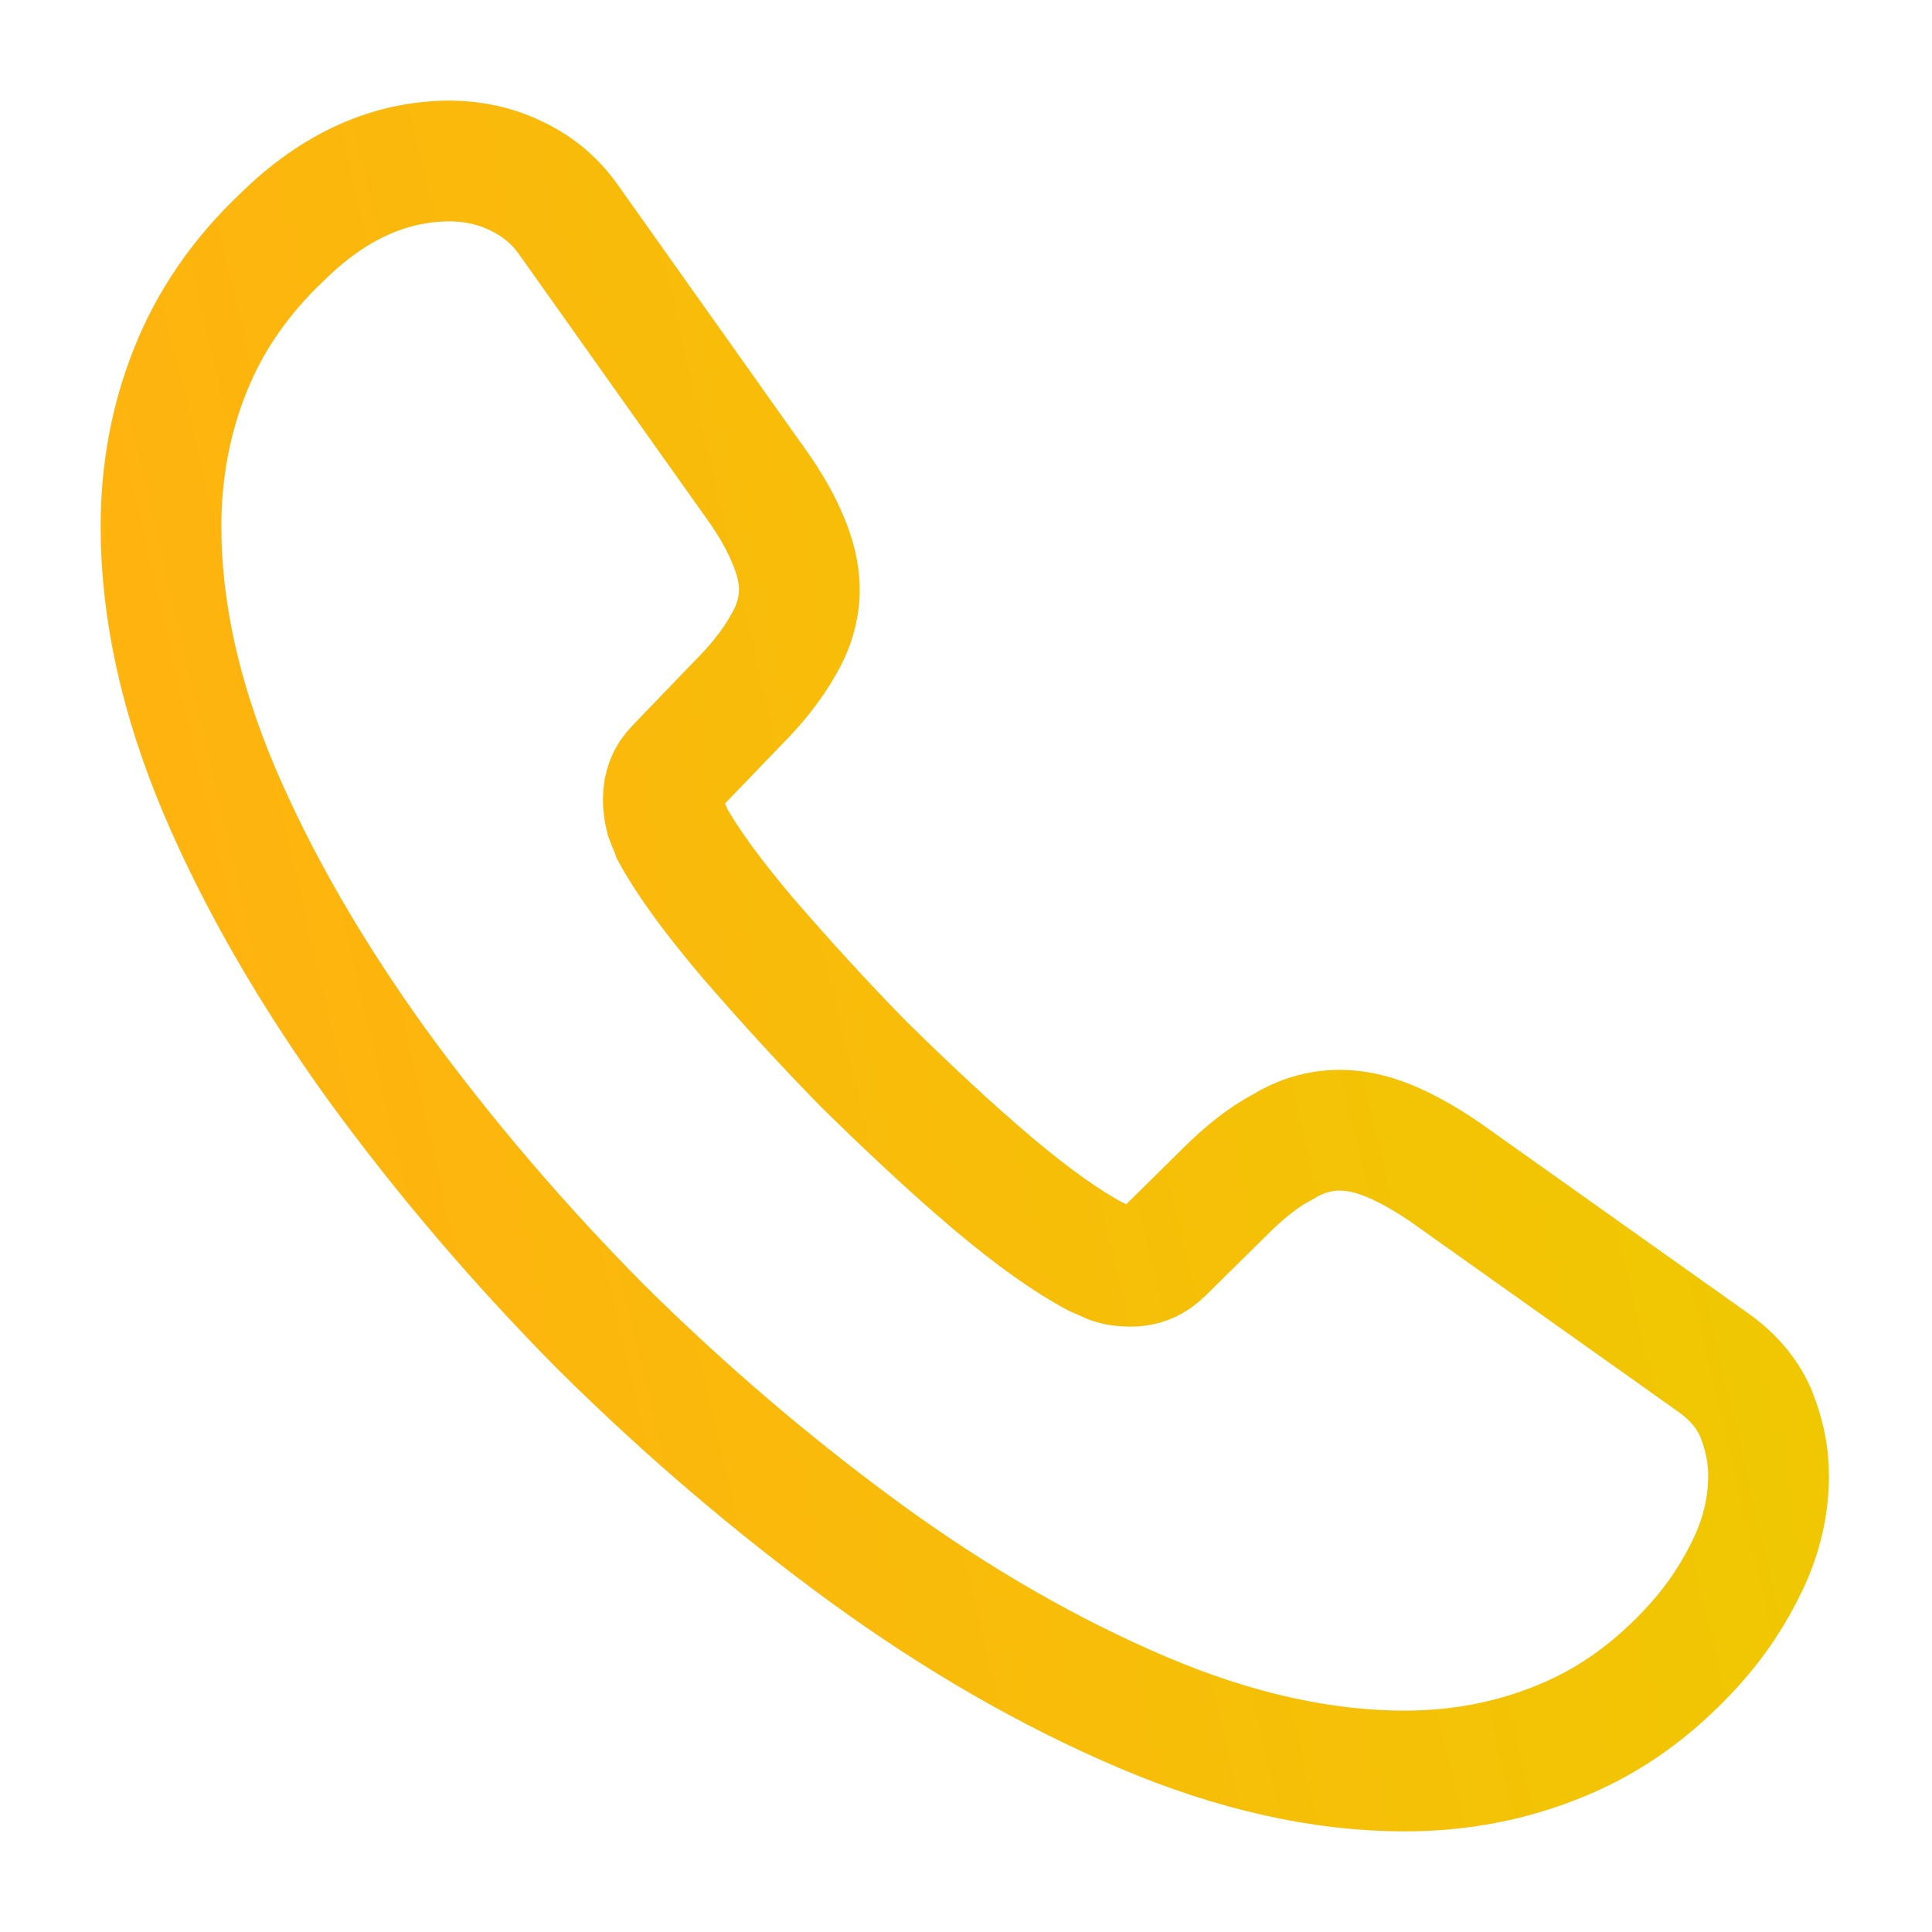
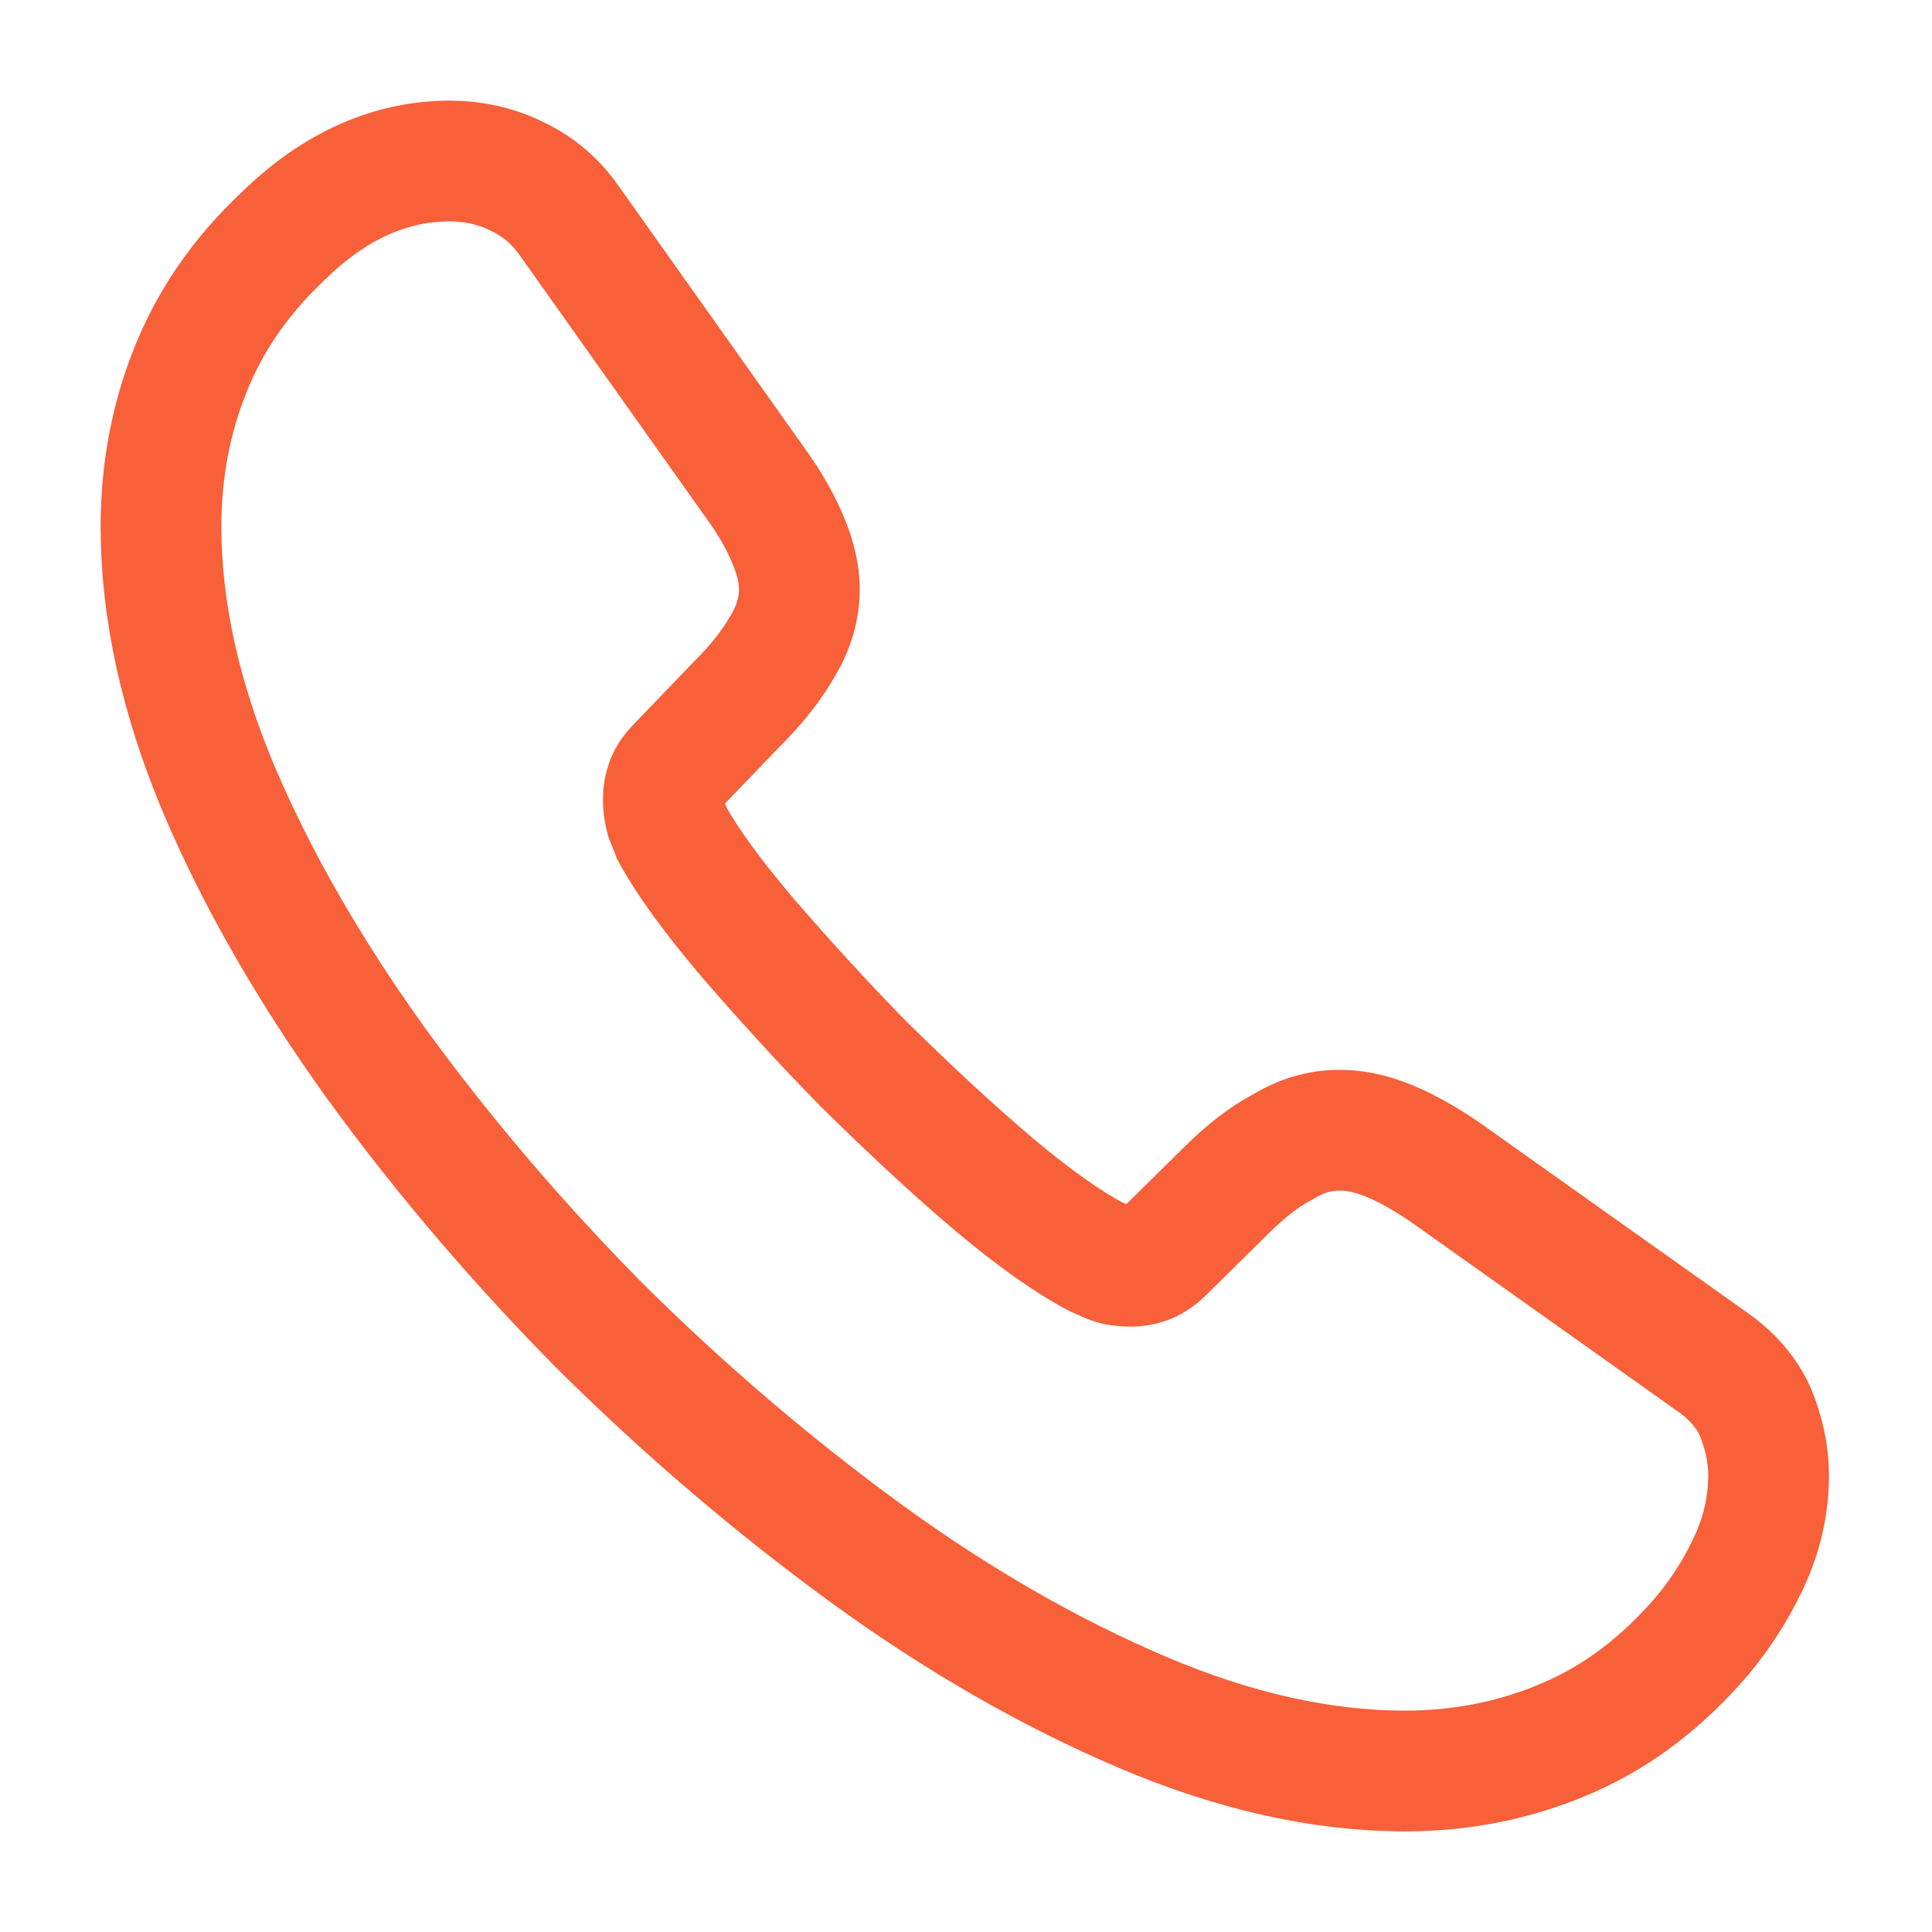
<svg xmlns="http://www.w3.org/2000/svg" width="24" height="24" viewBox="0 0 24 24" fill="none">
  <path d="M21.97 18.33C21.97 18.69 21.89 19.06 21.72 19.42C21.55 19.78 21.33 20.12 21.04 20.44C20.55 20.98 20.01 21.37 19.4 21.62C18.8 21.87 18.15 22 17.45 22C16.43 22 15.34 21.76 14.19 21.27C13.04 20.78 11.89 20.12 10.75 19.29C9.6 18.45 8.51 17.52 7.47 16.49C6.44 15.45 5.51 14.36 4.68 13.22C3.86 12.08 3.2 10.94 2.72 9.81C2.24 8.67 2 7.58 2 6.54C2 5.86 2.12 5.21 2.36 4.61C2.6 4 2.98 3.44 3.51 2.94C4.15 2.31 4.85 2 5.59 2C5.87 2 6.15 2.06 6.4 2.18C6.66 2.3 6.89 2.48 7.07 2.74L9.39 6.01C9.57 6.26 9.7 6.49 9.79 6.71C9.88 6.92 9.93 7.13 9.93 7.32C9.93 7.56 9.86 7.8 9.72 8.03C9.59 8.26 9.4 8.5 9.16 8.74L8.4 9.53C8.29 9.64 8.24 9.77 8.24 9.93C8.24 10.01 8.25 10.08 8.27 10.16C8.3 10.24 8.33 10.3 8.35 10.36C8.53 10.69 8.84 11.12 9.28 11.64C9.73 12.16 10.21 12.69 10.73 13.22C11.27 13.75 11.79 14.24 12.32 14.69C12.84 15.13 13.27 15.43 13.61 15.61C13.66 15.63 13.72 15.66 13.79 15.69C13.87 15.72 13.95 15.73 14.04 15.73C14.21 15.73 14.34 15.67 14.45 15.56L15.21 14.81C15.46 14.56 15.7 14.37 15.93 14.25C16.16 14.11 16.39 14.04 16.64 14.04C16.83 14.04 17.03 14.08 17.25 14.17C17.47 14.26 17.7 14.39 17.95 14.56L21.26 16.91C21.52 17.09 21.7 17.3 21.81 17.55C21.91 17.8 21.97 18.05 21.97 18.33Z" stroke="url(#paint0_linear_4579_19171)" stroke-width="1.5" stroke-miterlimit="10" />
  <defs>
    <linearGradient id="paint0_linear_4579_19171" x1="2" y1="20.077" x2="24.941" y2="14.744" gradientUnits="userSpaceOnUse">
-       <stop offset="0.102" stop-color="#FFB30F" />
-       <stop offset="1" stop-color="#EDCB00" />
+       <stop offset="0.102" stop-color="#F76039" />
+       <stop offset="1" stop-color="#F76039" />
    </linearGradient>
  </defs>
</svg>
